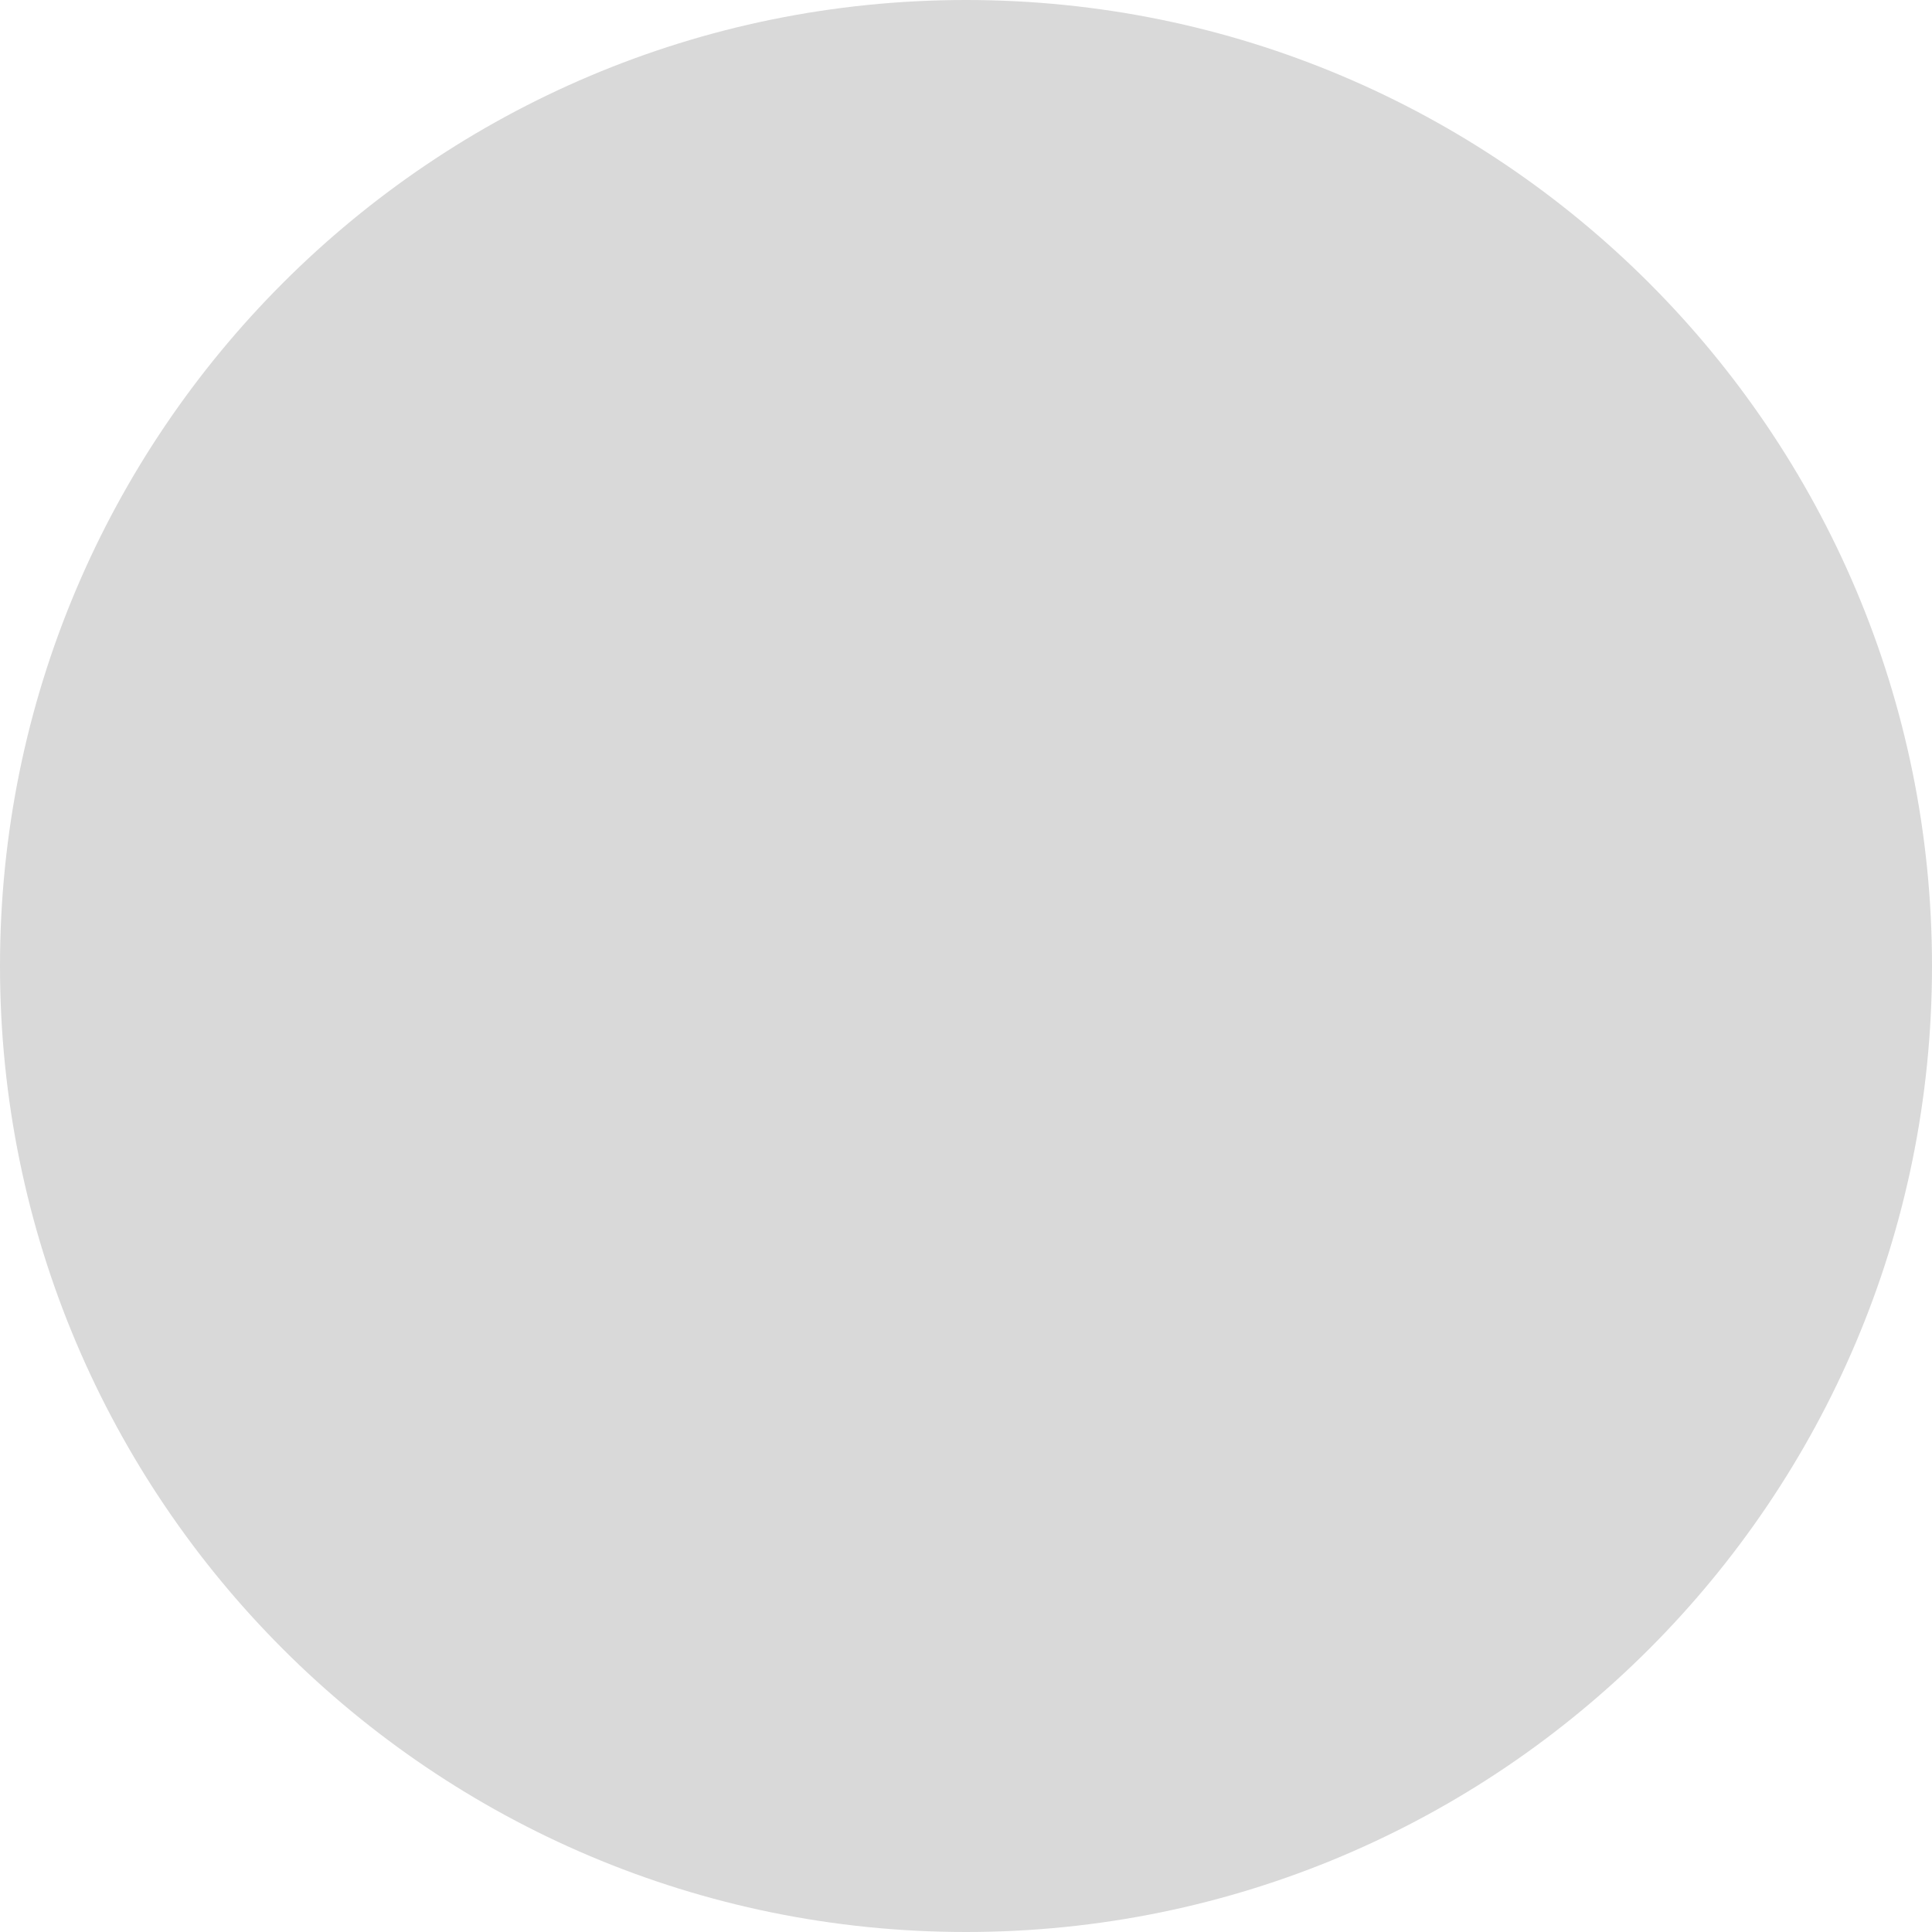
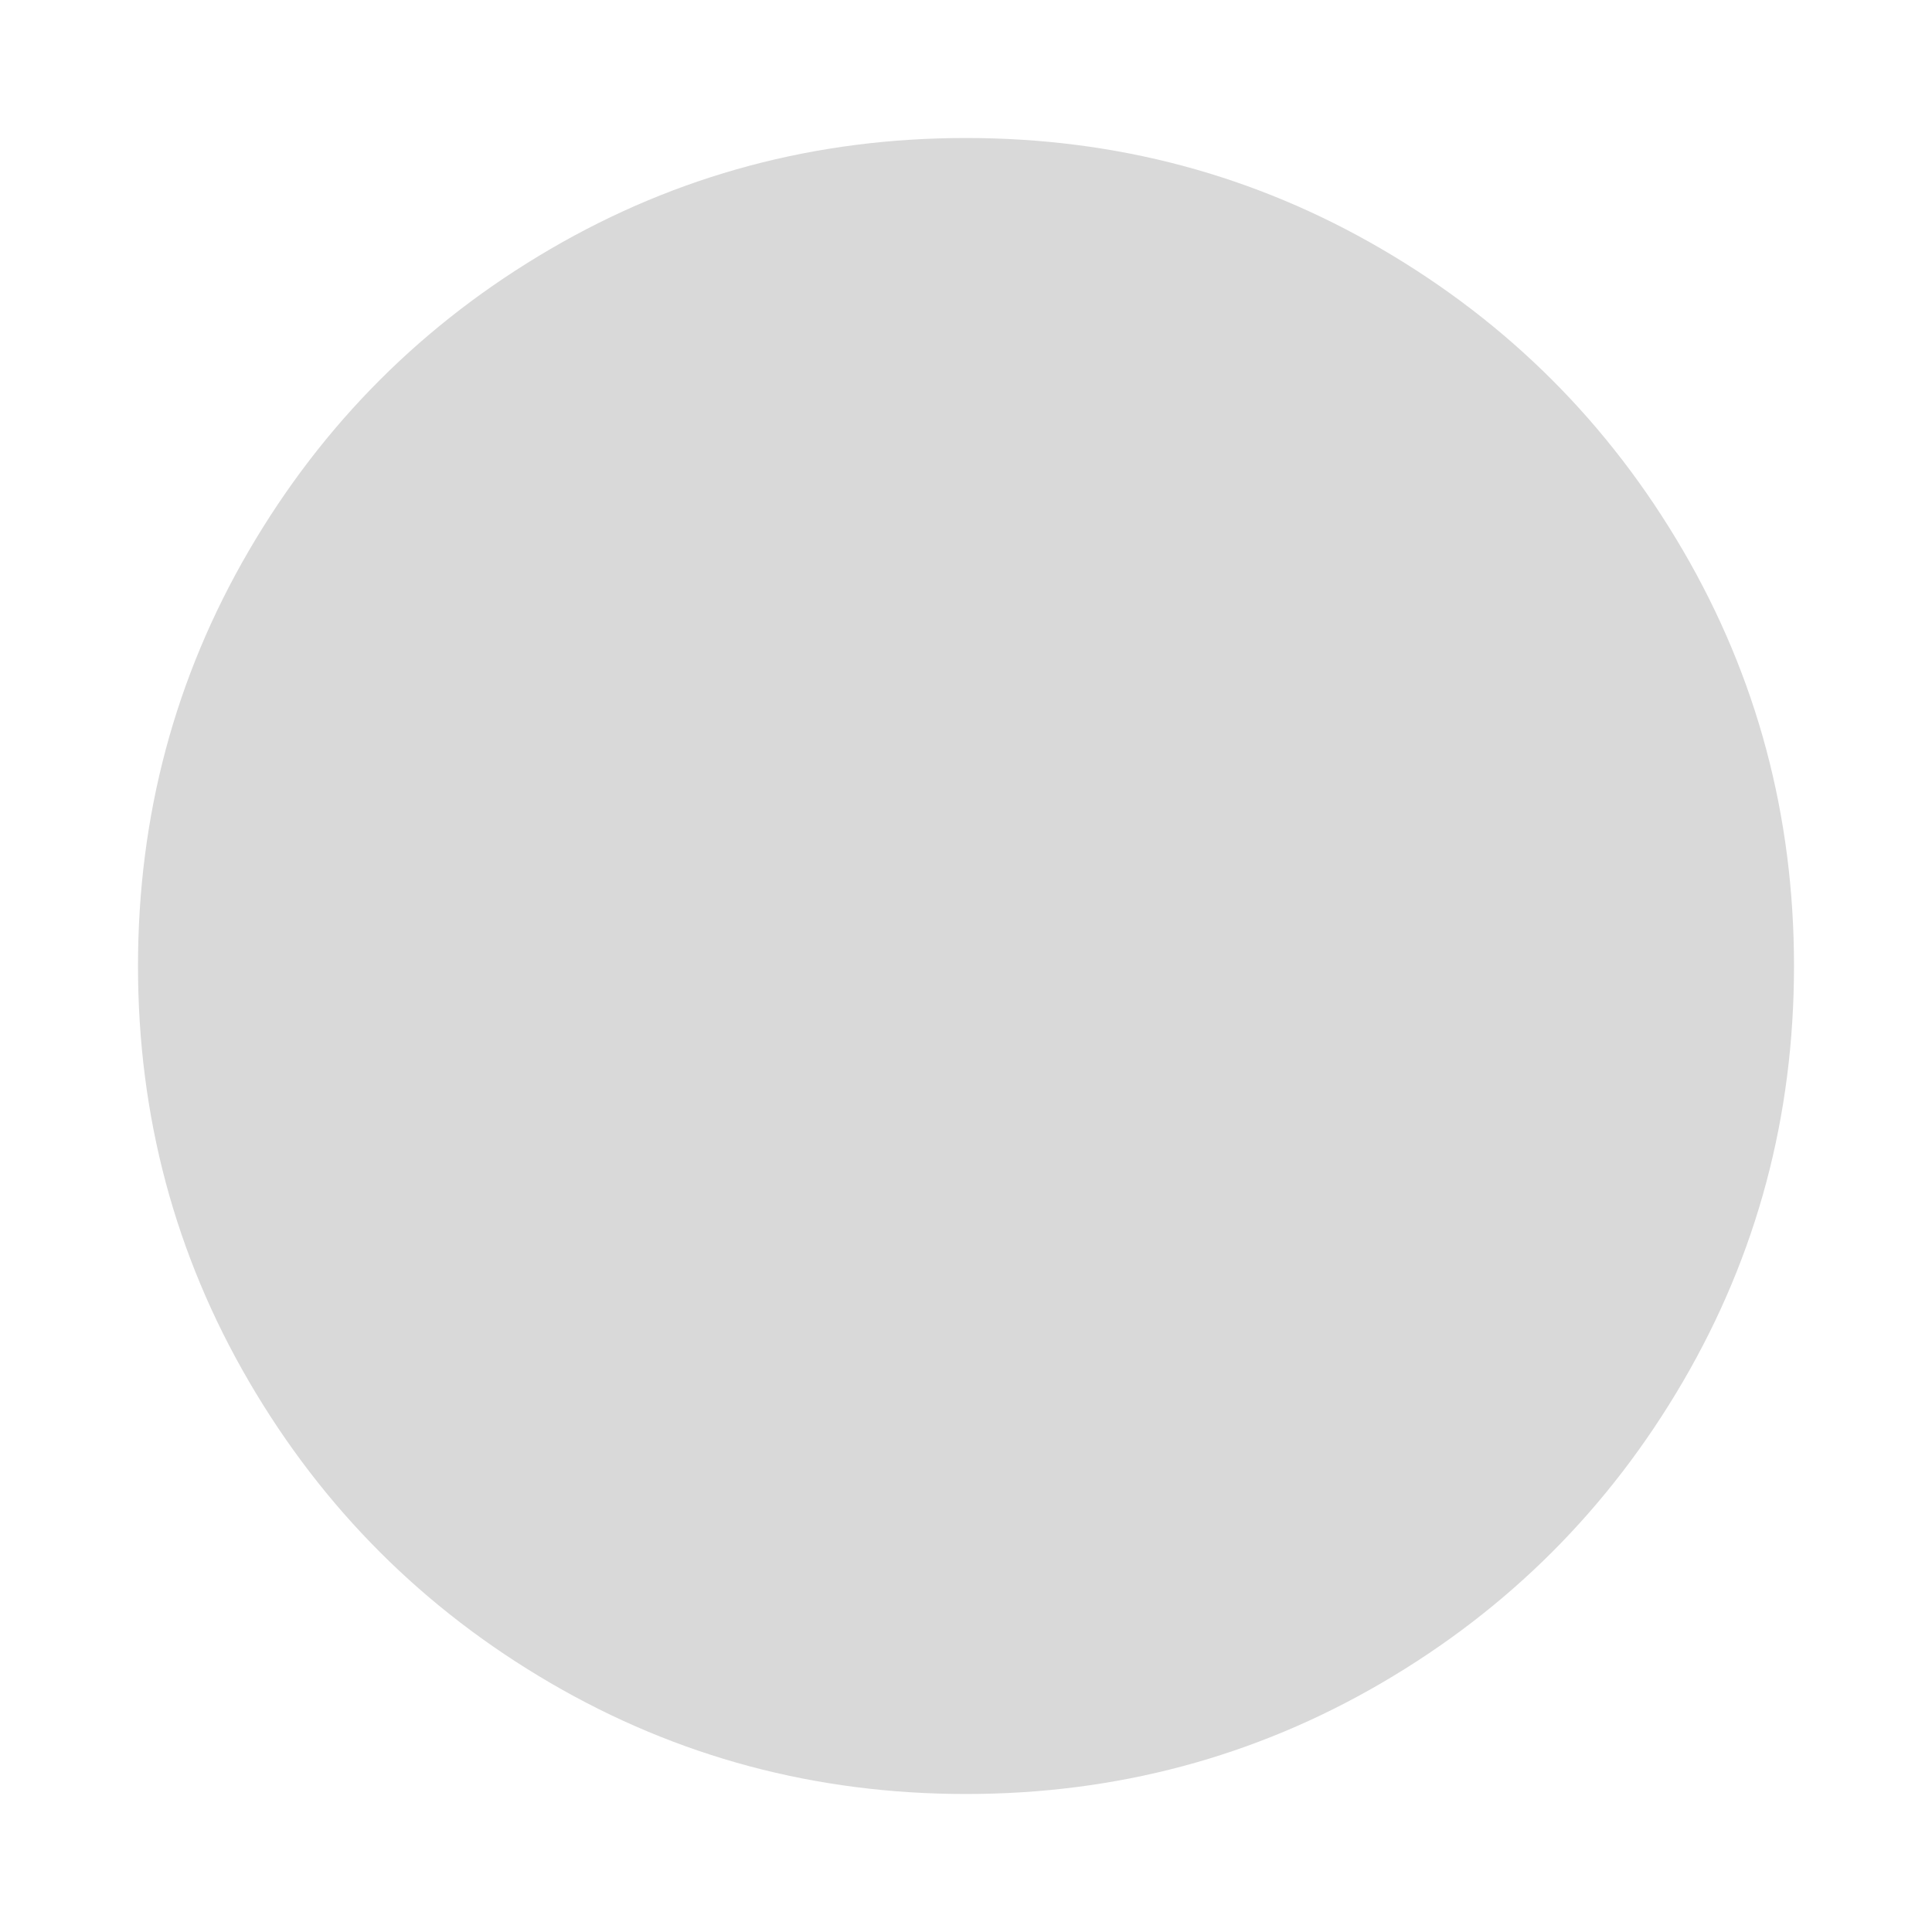
- <svg xmlns="http://www.w3.org/2000/svg" id="etQvOd2PHDh1" viewBox="0 0 512 512" shape-rendering="geometricPrecision" text-rendering="geometricPrecision">
-   <ellipse rx="51.2" ry="51.2" transform="matrix(5 0 0 4.999999 256 256)" fill="#d9d9d9" stroke-width="0" />
+ <svg xmlns="http://www.w3.org/2000/svg" viewBox="0 0 1792 1792">
+   <path d="M1664 896q0 209-103 385.5T1281.5 1561 896 1664t-385.5-103T231 1281.5 128 896t103-385.5T510.5 231 896 128t385.5 103T1561 510.5 1664 896z" fill="#d9d9d9" class="color000000 svgShape" />
</svg>
